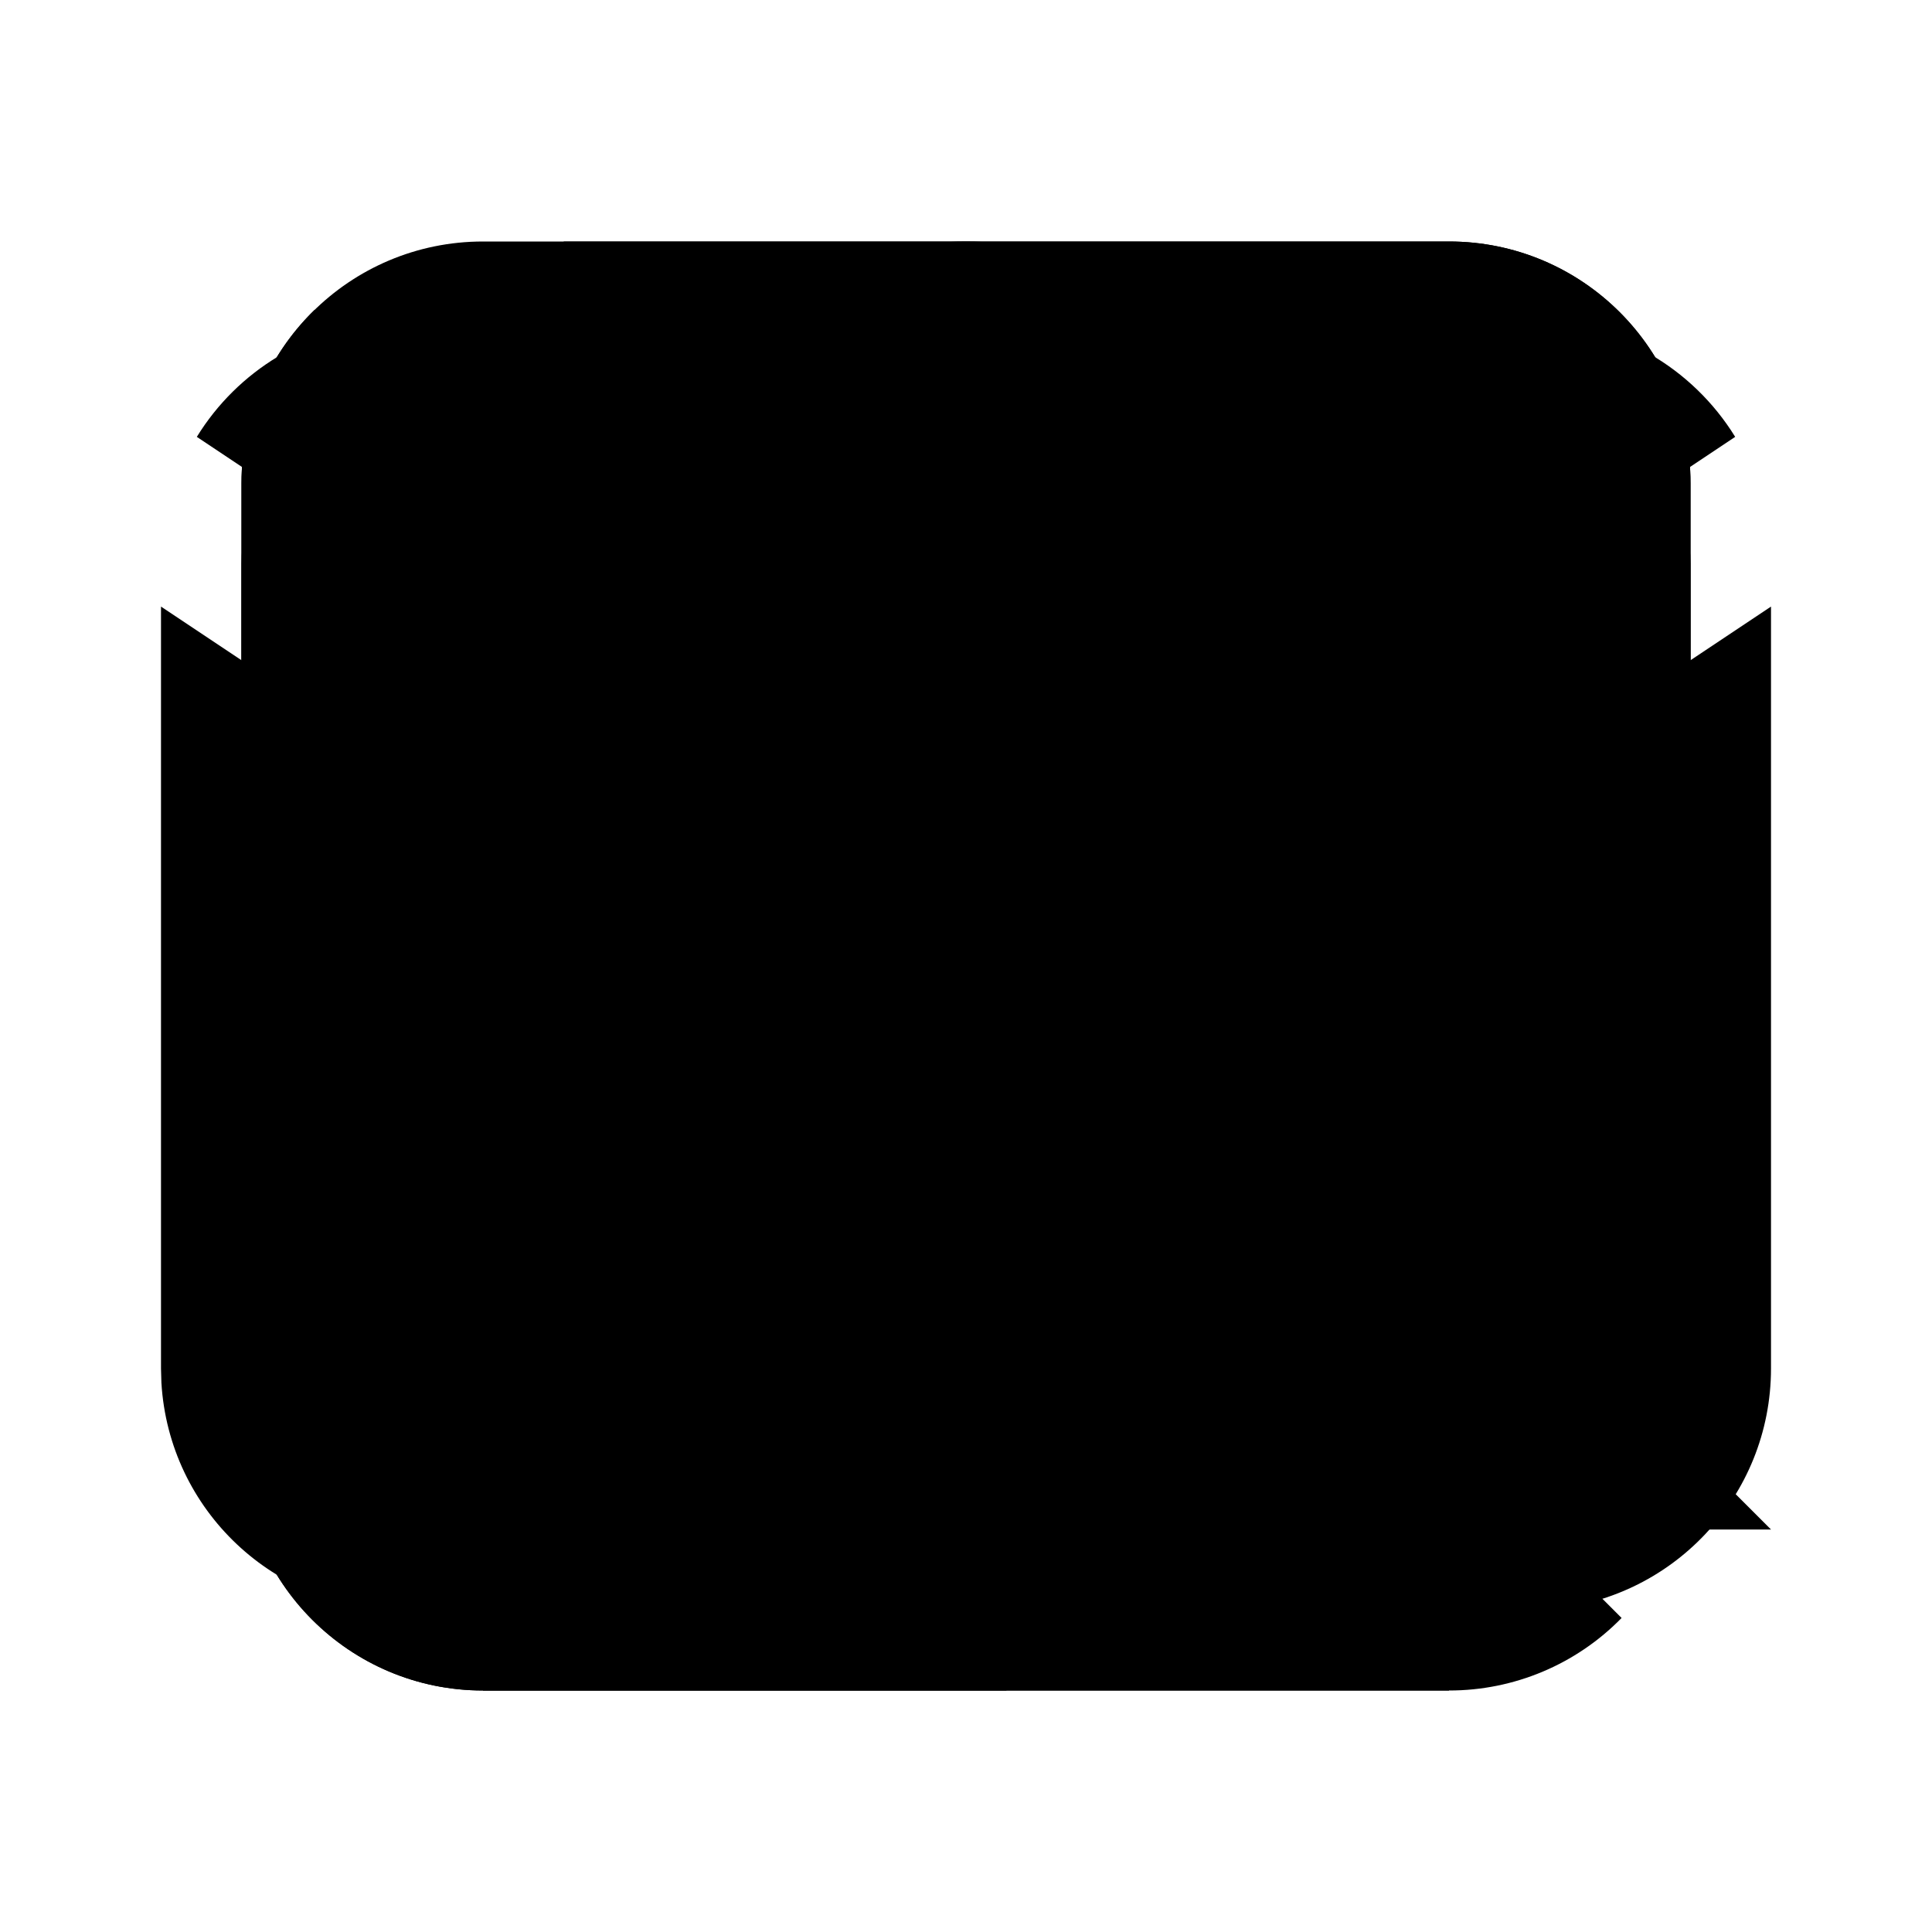
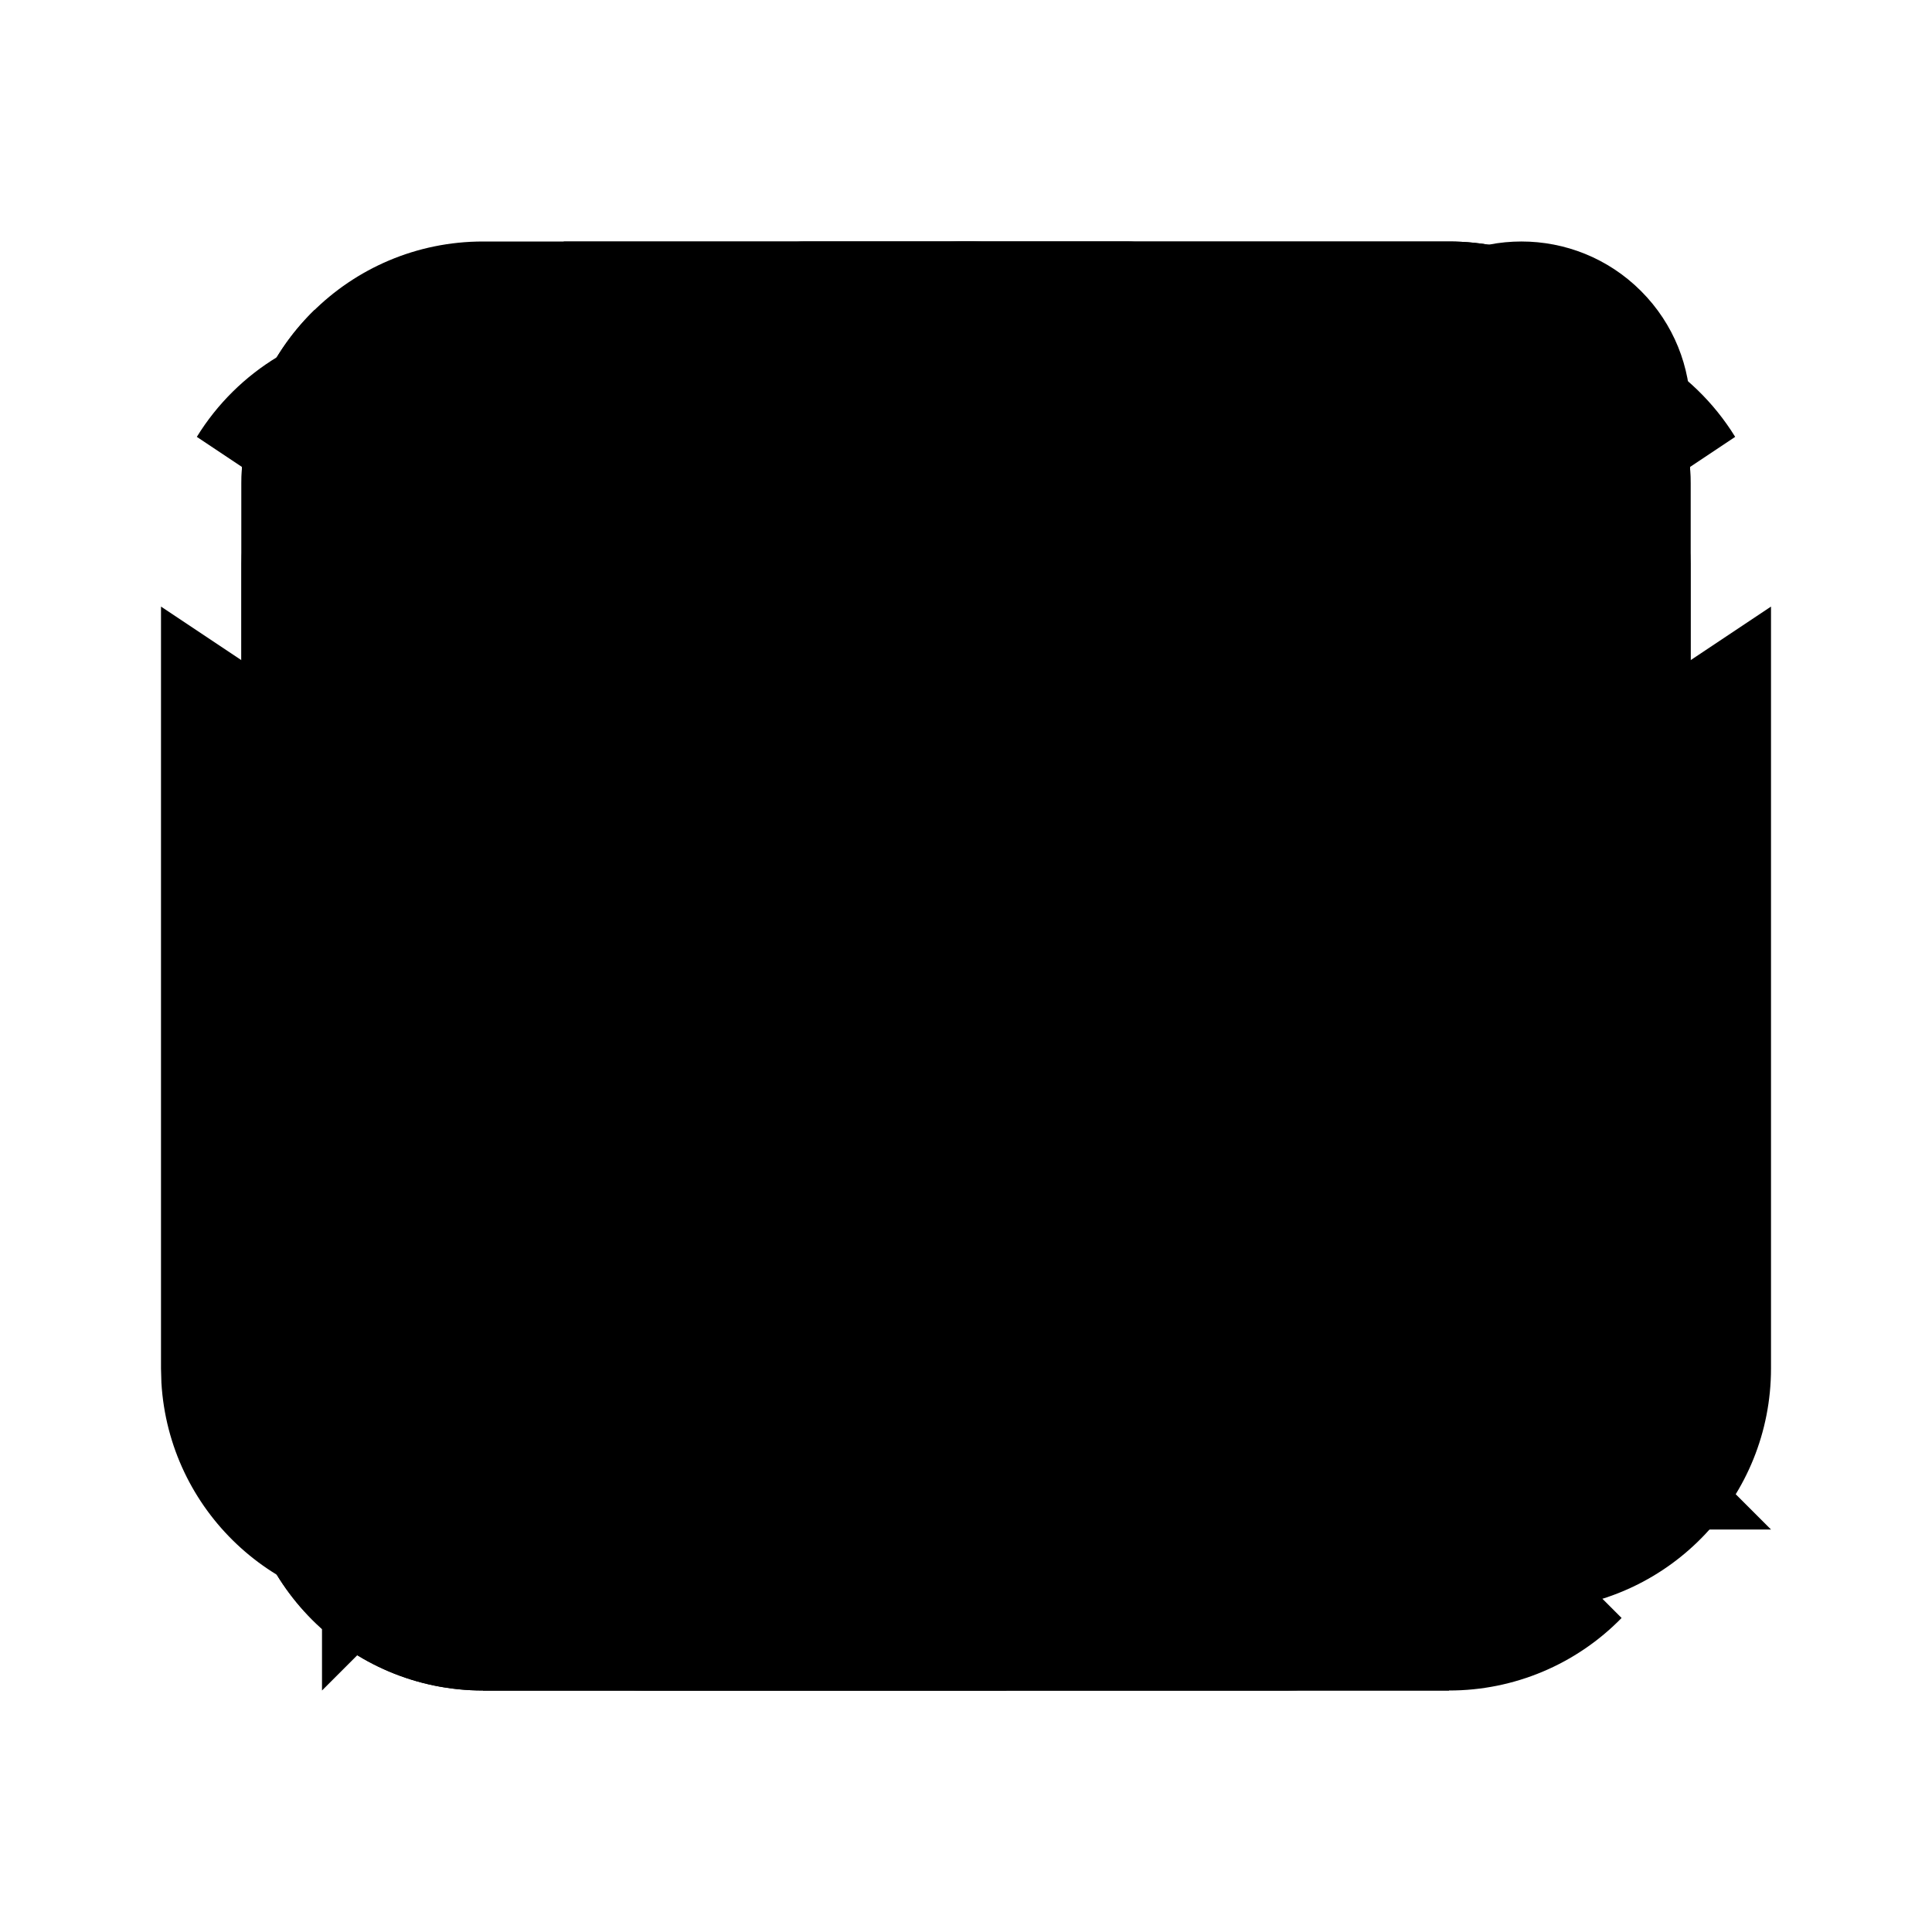
<svg xmlns="http://www.w3.org/2000/svg">
  <defs>
    <style>
			:root svg:not(:target) {
				display: none;
			}
		</style>
  </defs>
  <svg id="eye" viewBox="0 0 24 24">
    <path stroke="none" d="M0 0h24v24H0z" fill="none" />
    <path d="M10 12a2 2 0 1 0 4 0a2 2 0 0 0 -4 0" />
    <path d="M21 12c-2.4 4 -5.4 6 -9 6c-3.6 0 -6.6 -2 -9 -6c2.4 -4 5.4 -6 9 -6c3.6 0 6.6 2 9 6" />
  </svg>
  <svg id="eye-off" viewBox="0 0 24 24">
    <path stroke="none" d="M0 0h24v24H0z" fill="none" />
    <path d="M10.585 10.587a2 2 0 0 0 2.829 2.828" />
    <path d="M16.681 16.673a8.717 8.717 0 0 1 -4.681 1.327c-3.6 0 -6.6 -2 -9 -6c1.272 -2.12 2.712 -3.678 4.32 -4.674m2.86 -1.146a9.055 9.055 0 0 1 1.82 -.18c3.6 0 6.6 2 9 6c-.666 1.11 -1.379 2.067 -2.138 2.87" />
    <path d="M3 3l18 18" />
  </svg>
  <svg id="hand-grab" viewBox="0 0 24 24">
    <path stroke="none" d="M0 0h24v24H0z" fill="none" />
    <path d="M8 11v-3.5a1.5 1.5 0 0 1 3 0v2.5" />
    <path d="M11 9.5v-3a1.5 1.5 0 0 1 3 0v3.5" />
    <path d="M14 7.5a1.5 1.5 0 0 1 3 0v2.5" />
    <path d="M17 9.5a1.5 1.5 0 0 1 3 0v4.5a6 6 0 0 1 -6 6h-2h.208a6 6 0 0 1 -5.012 -2.7l-.196 -.3c-.312 -.479 -1.407 -2.388 -3.286 -5.728a1.5 1.5 0 0 1 .536 -2.022a1.867 1.867 0 0 1 2.28 .28l1.47 1.47" />
  </svg>
  <svg id="logo" viewBox="0 0 24 24">
    <path stroke="none" d="M0 0h24v24H0z" fill="none" />
    <path d="M7 10h14l-4 -4" />
    <path d="M17 14h-14l4 4" />
  </svg>
  <svg id="mail" viewBox="0 0 24 24">
    <path stroke="none" d="M0 0h24v24H0z" fill="none" />
    <path d="M3 7a2 2 0 0 1 2 -2h14a2 2 0 0 1 2 2v10a2 2 0 0 1 -2 2h-14a2 2 0 0 1 -2 -2v-10z" />
    <path d="M3 7l9 6l9 -6" />
  </svg>
  <svg id="mail-filled" viewBox="0 0 24 24">
    <path stroke="none" d="M0 0h24v24H0z" fill="none" />
    <path d="M22 7.535v9.465a3 3 0 0 1 -2.824 2.995l-.176 .005h-14a3 3 0 0 1 -2.995 -2.824l-.005 -.176v-9.465l9.445 6.297l.116 .066a1 1 0 0 0 .878 0l.116 -.066l9.445 -6.297z" stroke-width="0" fill="currentColor" />
    <path d="M19 4c1.08 0 2.027 .57 2.555 1.427l-9.555 6.37l-9.555 -6.37a2.999 2.999 0 0 1 2.354 -1.42l.201 -.007h14z" stroke-width="0" fill="currentColor" />
  </svg>
  <svg id="photo" viewBox="0 0 24 24">
    <path stroke="none" d="M0 0h24v24H0z" fill="none" />
    <path d="M15 8l.01 0" />
    <path d="M4 4m0 3a3 3 0 0 1 3 -3h10a3 3 0 0 1 3 3v10a3 3 0 0 1 -3 3h-10a3 3 0 0 1 -3 -3z" />
    <path d="M4 15l4 -4a3 5 0 0 1 3 0l5 5" />
    <path d="M14 14l1 -1a3 5 0 0 1 3 0l2 2" />
  </svg>
  <svg id="photo-off" viewBox="0 0 24 24">
    <path stroke="none" d="M0 0h24v24H0z" fill="none" />
    <path d="M15 8h.01" />
    <path d="M7 3h11a3 3 0 0 1 3 3v11m-.856 3.099a2.991 2.991 0 0 1 -2.144 .901h-12a3 3 0 0 1 -3 -3v-12c0 -.845 .349 -1.608 .91 -2.153" />
    <path d="M3 16l5 -5c.928 -.893 2.072 -.893 3 0l5 5" />
    <path d="M16.33 12.338c.574 -.054 1.155 .166 1.67 .662l3 3" />
    <path d="M3 3l18 18" />
  </svg>
  <svg id="photo-up" viewBox="0 0 24 24">
    <path stroke="none" d="M0 0h24v24H0z" fill="none" />
    <path d="M15 8h.01" />
    <path d="M12.5 21h-6.5a3 3 0 0 1 -3 -3v-12a3 3 0 0 1 3 -3h12a3 3 0 0 1 3 3v6.5" />
    <path d="M3 16l5 -5c.928 -.893 2.072 -.893 3 0l3.5 3.5" />
    <path d="M14 14l1 -1c.679 -.653 1.473 -.829 2.214 -.526" />
    <path d="M19 22v-6" />
    <path d="M22 19l-3 -3l-3 3" />
  </svg>
  <svg id="plus" viewBox="0 0 24 24">
    <path stroke="none" d="M0 0h24v24H0z" fill="none" />
    <path d="M12 5l0 14" />
    <path d="M5 12l14 0" />
  </svg>
  <svg id="user" viewBox="0 0 24 24">
    <path stroke="none" d="M0 0h24v24H0z" fill="none" />
    <path d="M12 7m-4 0a4 4 0 1 0 8 0a4 4 0 1 0 -8 0" />
    <path d="M6 21v-2a4 4 0 0 1 4 -4h4a4 4 0 0 1 4 4v2" />
  </svg>
  <svg id="x" viewBox="0 0 24 24">
    <path stroke="none" d="M0 0h24v24H0z" fill="none" />
    <path d="M18 6l-12 12" />
    <path d="M6 6l12 12" />
  </svg>
+   <svg id="message-report" viewBox="0 0 24 24">
+     <path stroke="none" d="M0 0h24v24H0z" fill="none" />
+     <path d="M4 21v-13a3 3 0 0 1 3 -3h10a3 3 0 0 1 3 3v6a3 3 0 0 1 -3 3h-9l-4 4" />
+     <path d="M12 8l0 3" />
+     <path d="M12 14l0 .01" />
+   </svg>
+   <svg id="trash" viewBox="0 0 24 24">
+     <path stroke="none" d="M0 0h24v24H0z" fill="none" />
+     <path d="M4 7l16 0" />
+     <path d="M10 11l0 6" />
+     <path d="M14 11l0 6" />
+     <path d="M5 7l1 12a2 2 0 0 0 2 2h8a2 2 0 0 0 2 -2l1 -12" />
+     <path d="M9 7v-3a1 1 0 0 1 1 -1h4a1 1 0 0 1 1 1v3" />
+   </svg>
+   <svg id="edit" viewBox="0 0 24 24">
+     <path stroke="none" d="M0 0h24v24H0z" fill="none" />
+     <path d="M7 7h-1a2 2 0 0 0 -2 2v9a2 2 0 0 0 2 2h9a2 2 0 0 0 2 -2v-1" />
+     <path d="M20.385 6.585a2.1 2.1 0 0 0 -2.97 -2.97l-8.415 8.385v3h3l8.385 -8.415z" />
+     <path d="M16 5l3 3" />
+   </svg>
</svg>
